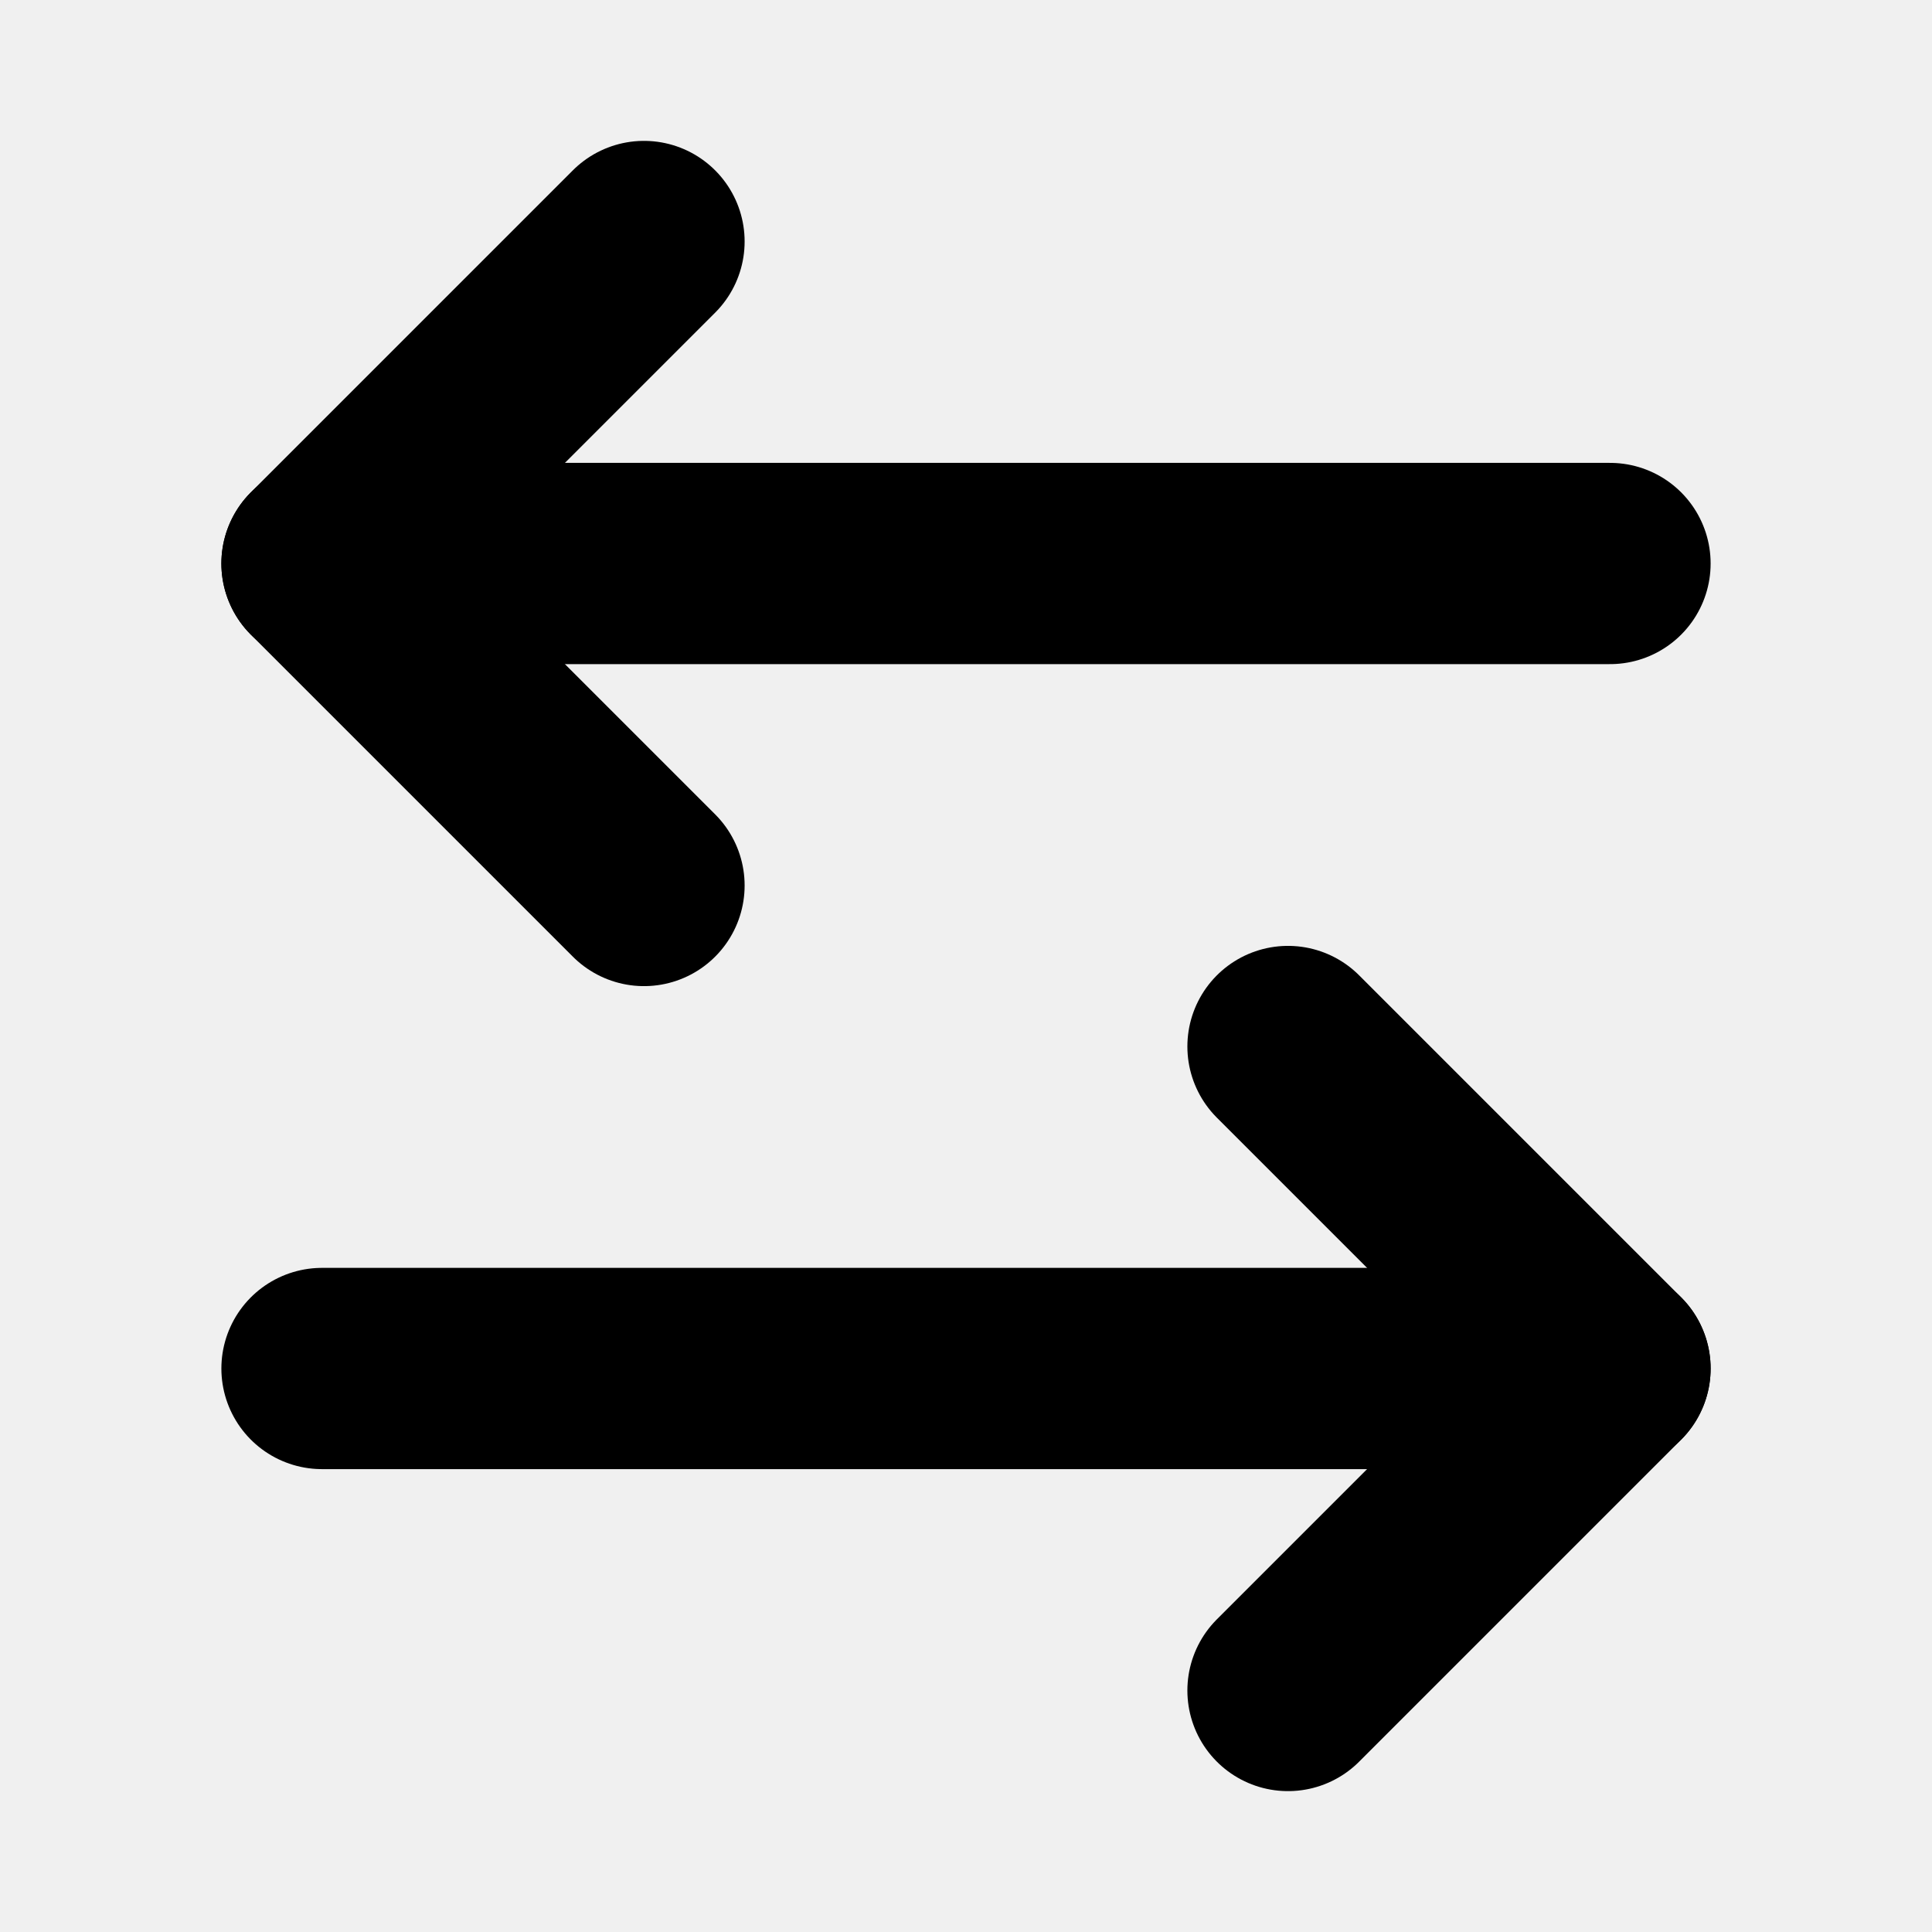
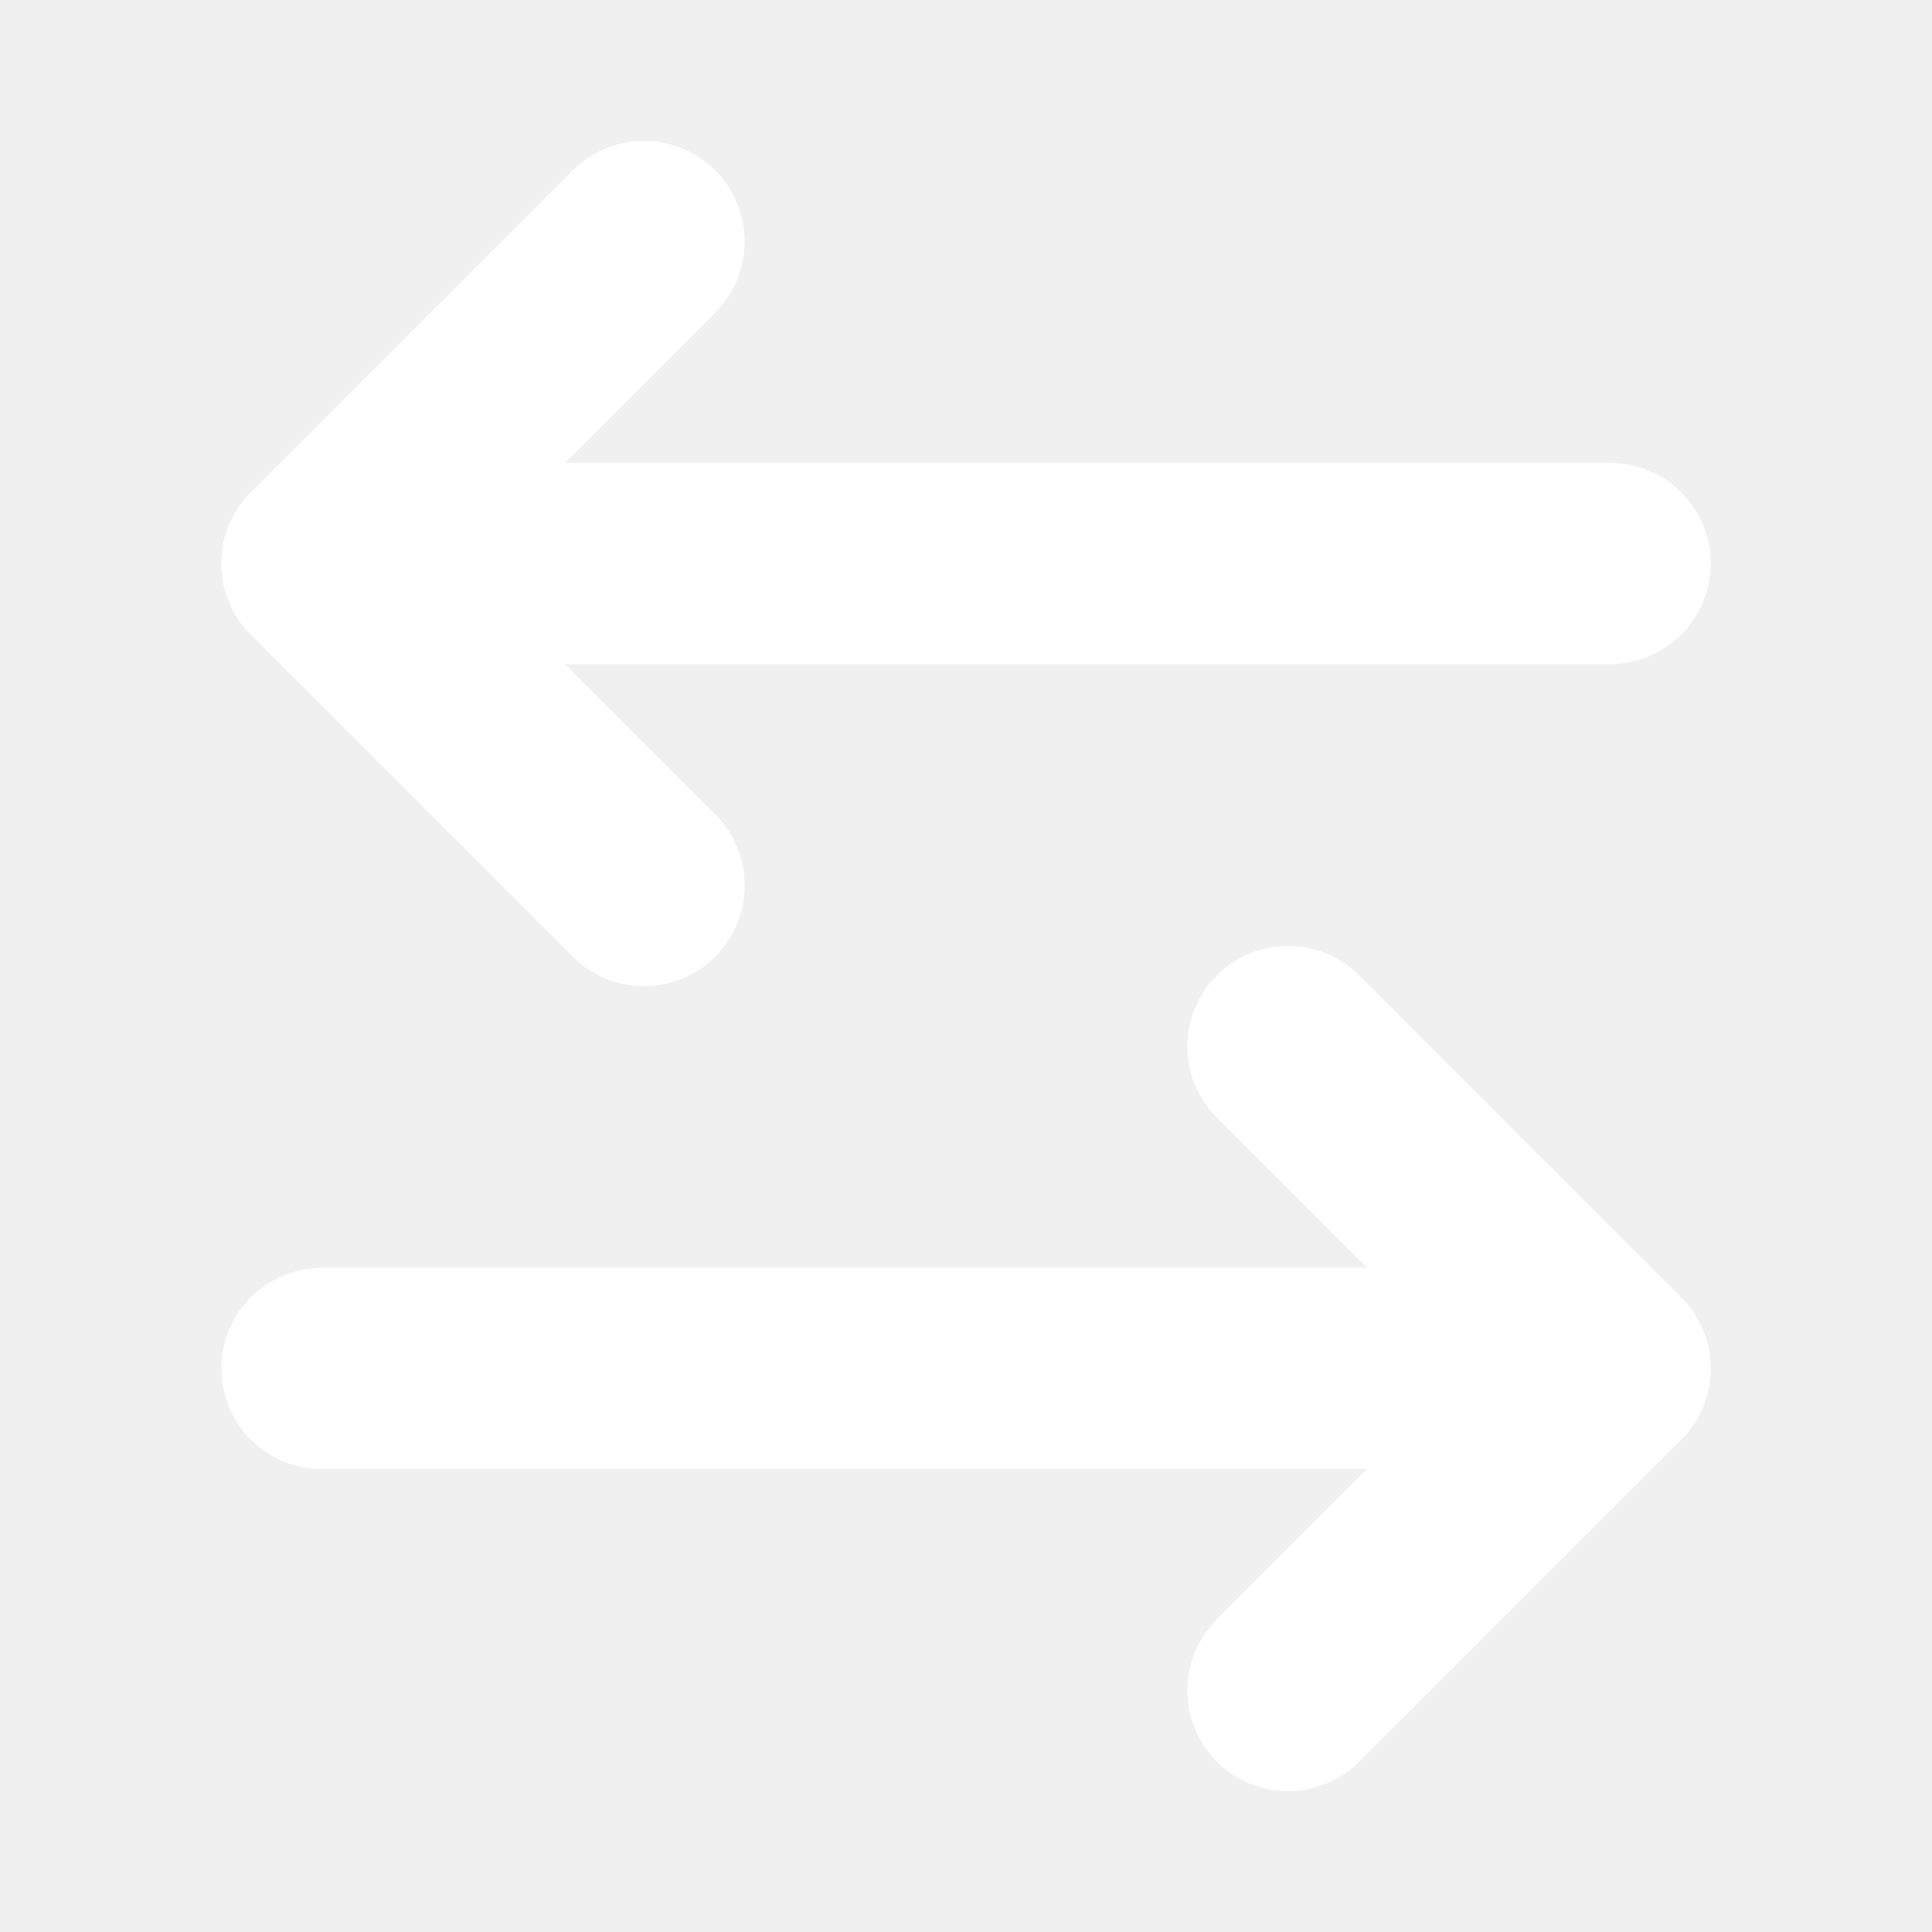
- <svg xmlns="http://www.w3.org/2000/svg" width="24" height="24" viewBox="0 0 24 24" fill="none" stroke="currentColor" stroke-width="2.5" stroke-linecap="round" stroke-linejoin="round">
+ <svg xmlns="http://www.w3.org/2000/svg" width="24" height="24" viewBox="0 0 24 24" fill="none" stroke="white" stroke-width="2.5" stroke-linecap="round" stroke-linejoin="round">
  <path d="M8 3L4 7l4 4" />
  <path d="M4 7h16" />
  <path d="M16 21l4-4-4-4" />
  <path d="M20 17H4" />
</svg>
